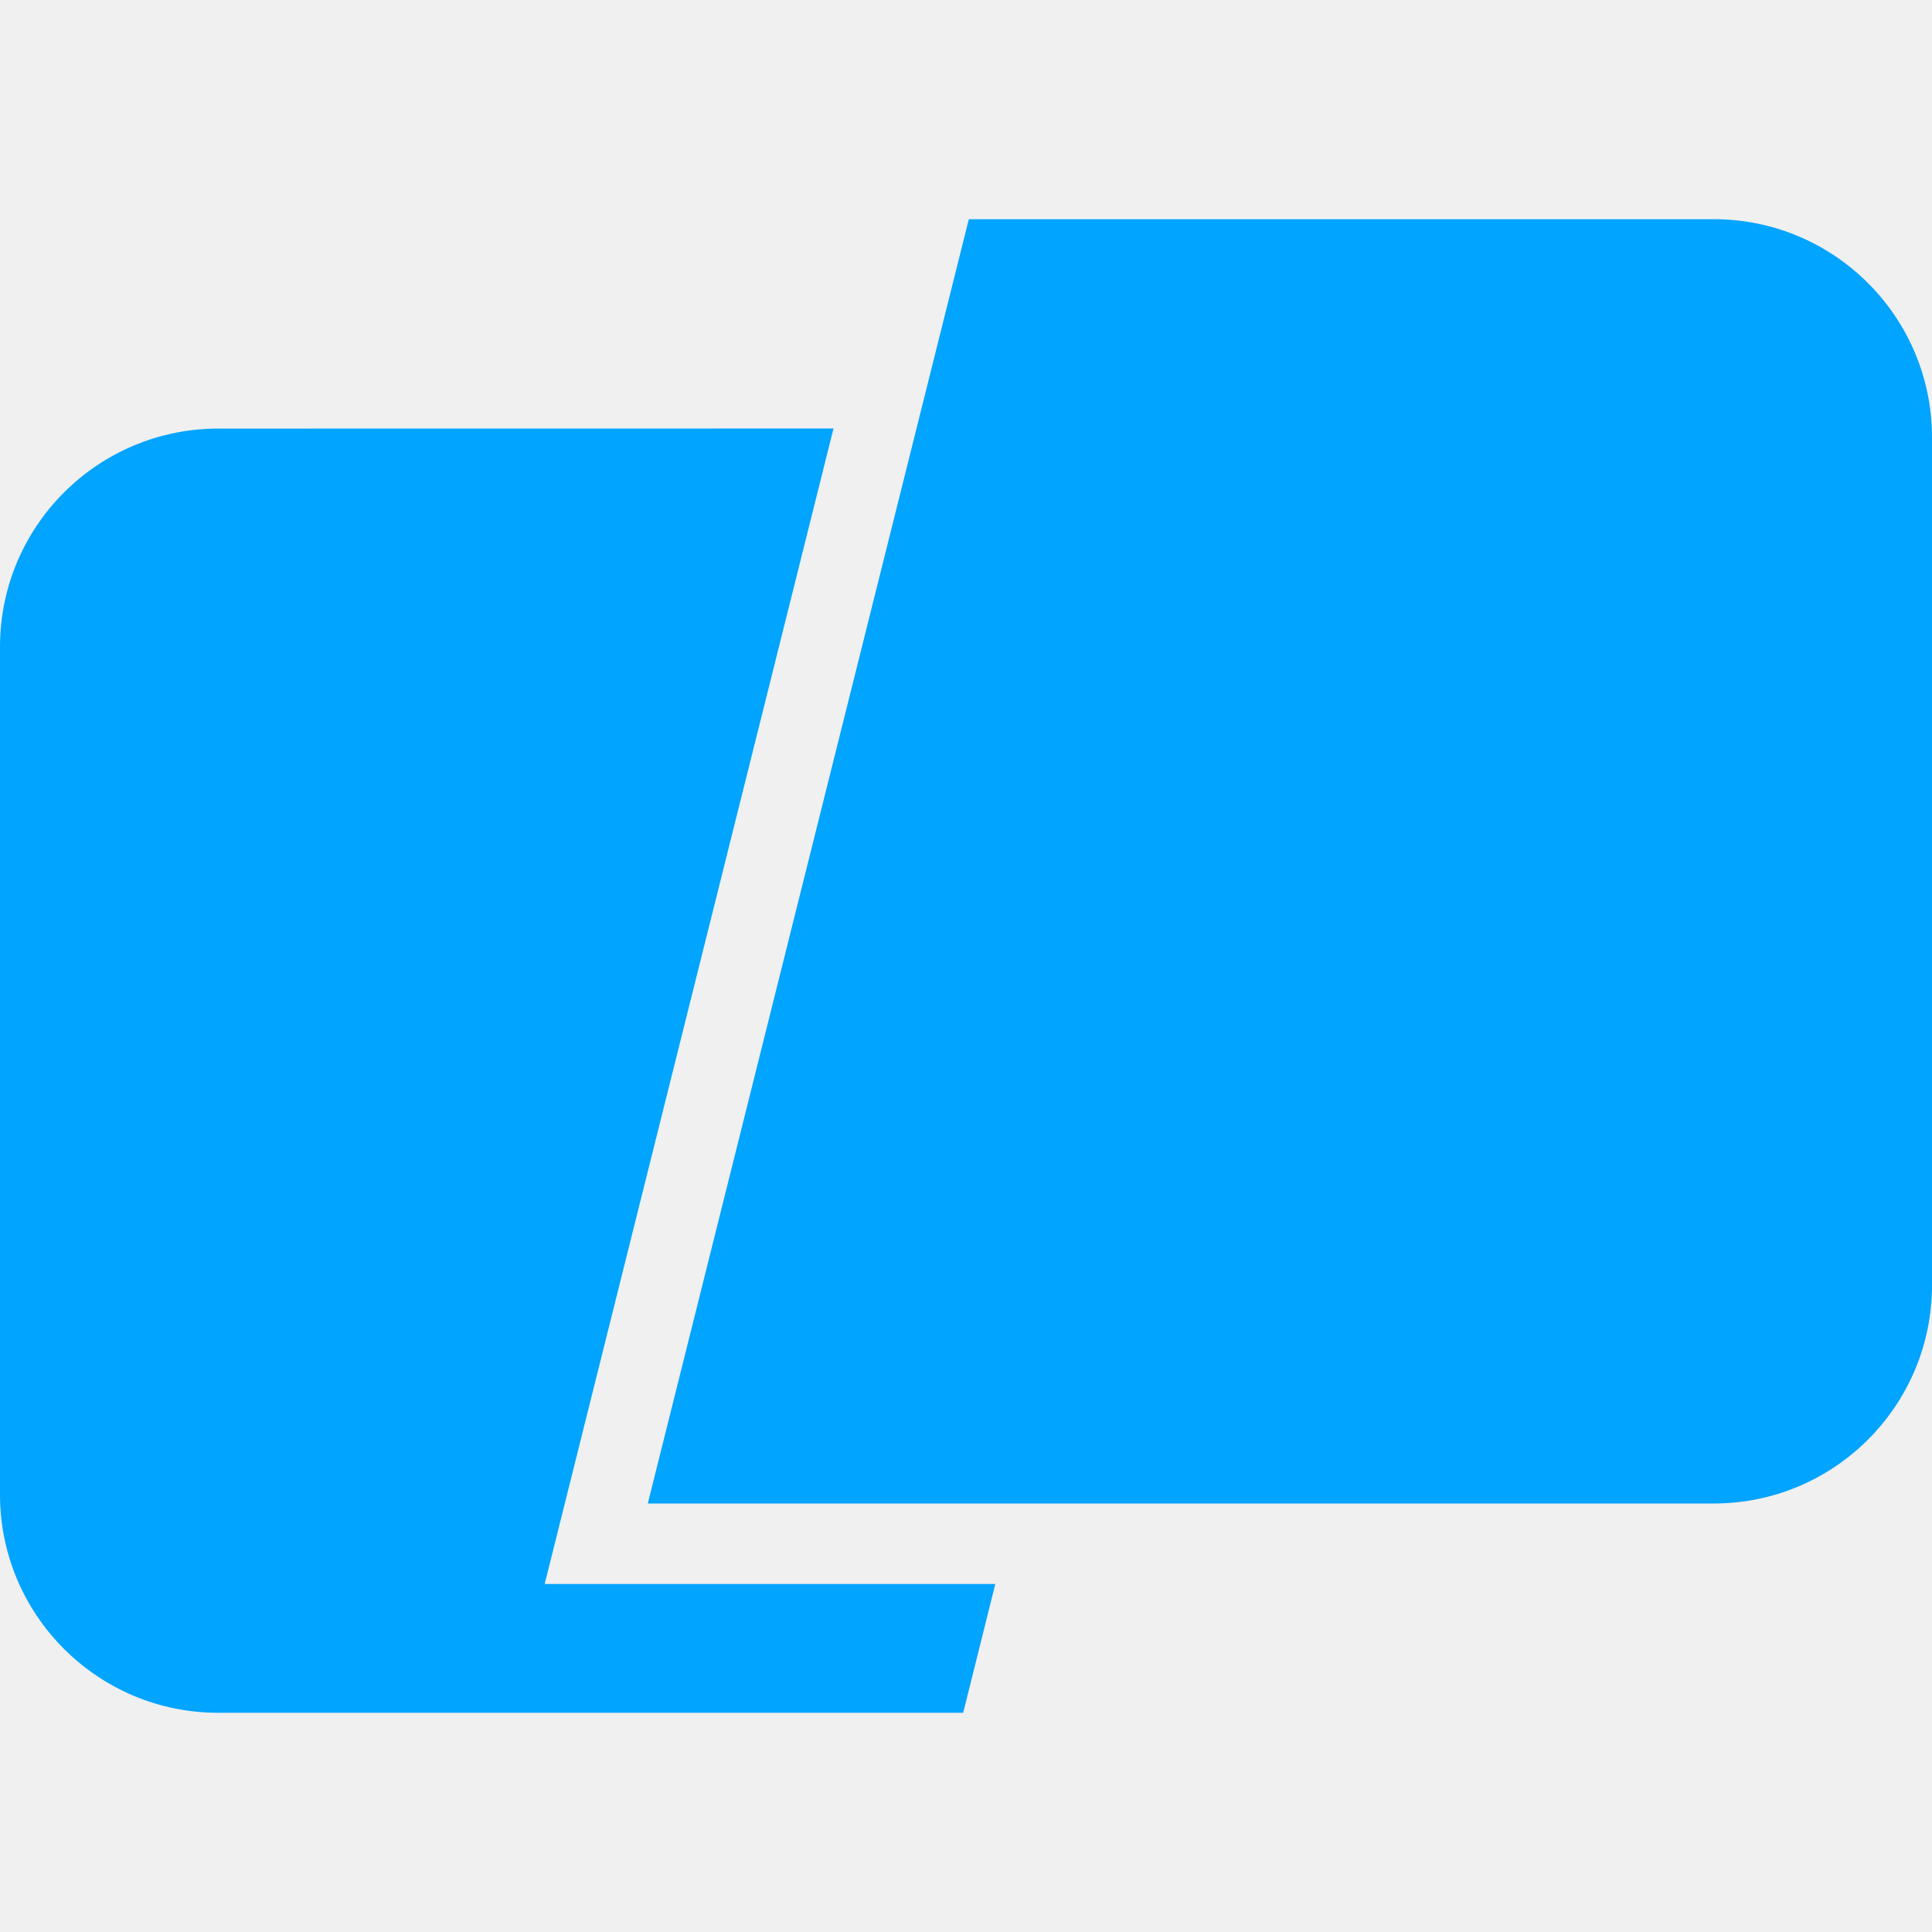
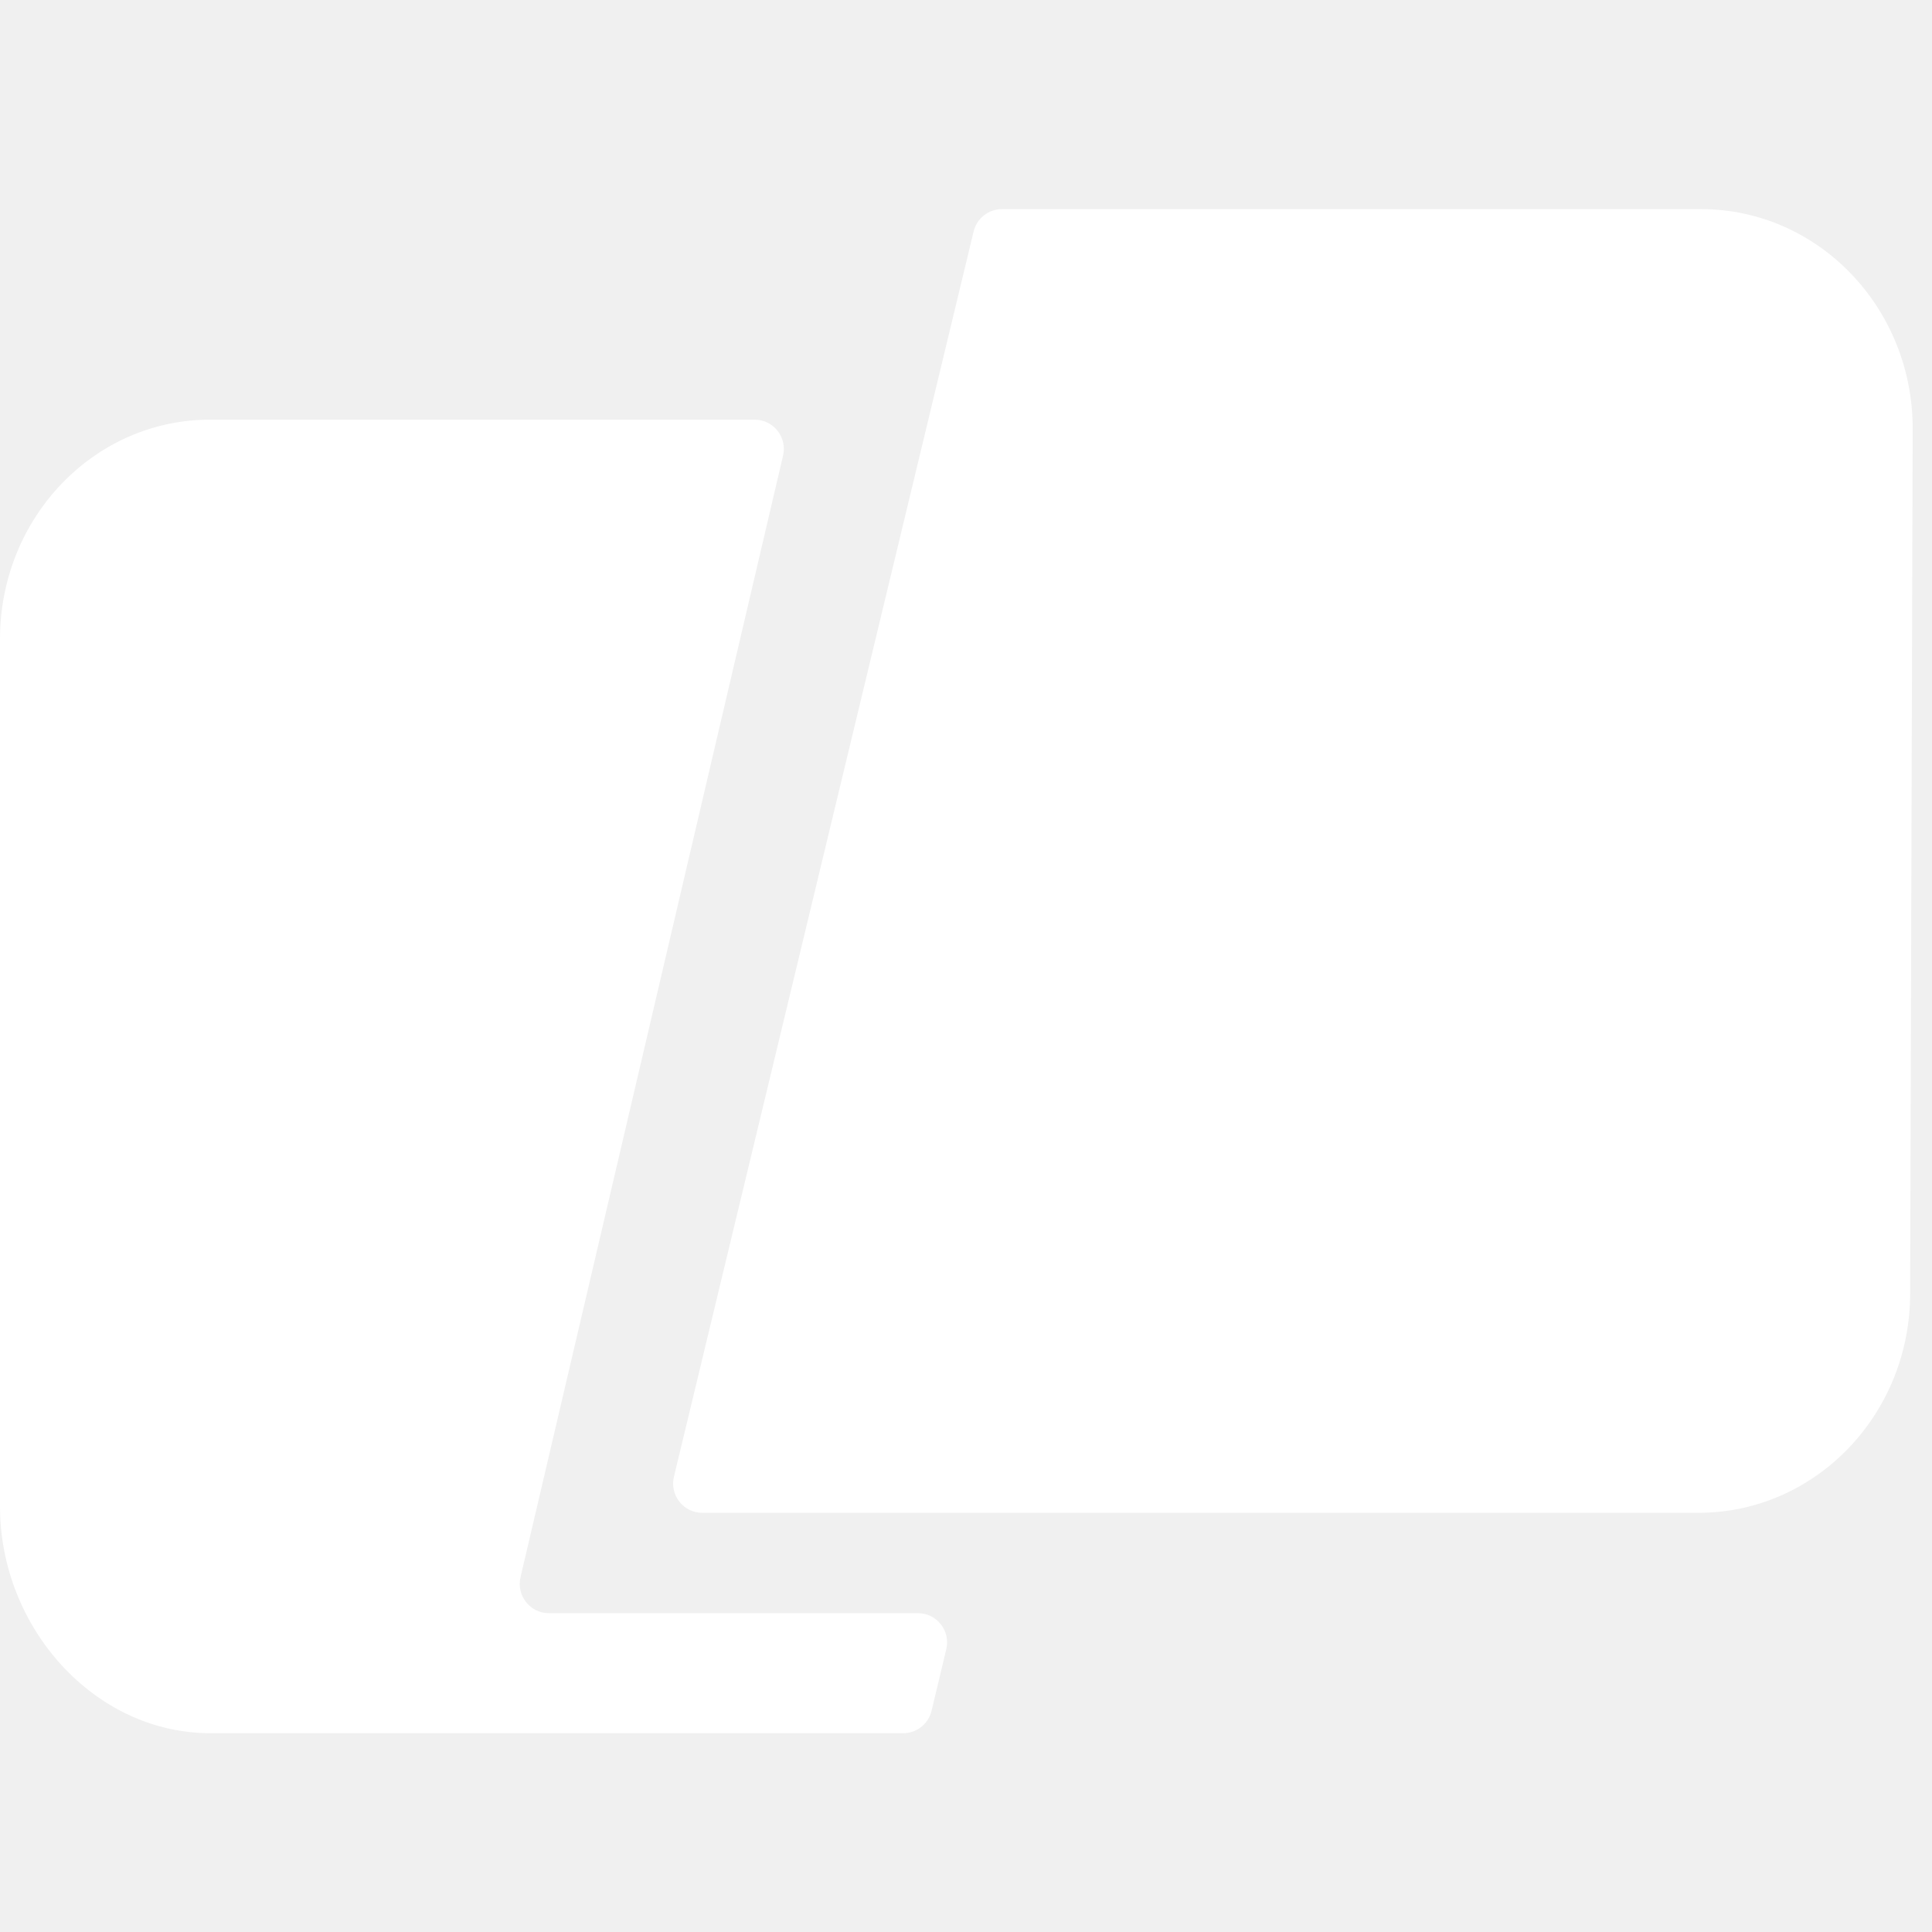
- <svg xmlns="http://www.w3.org/2000/svg" fill="#01A4FF" role="img" viewBox="0 0 24 24">
-   <path d="M12.035 2.723h9.253A2.712 2.712 0 0 1 24 5.435v10.529a2.712 2.712 0 0 1-2.712 2.713H8.047Zm-1.681 2.6L6.766 19.677h5.598l-.399 1.6H2.712A2.712 2.712 0 0 1 0 18.565V8.036a2.712 2.712 0 0 1 2.712-2.712Z" />
+ <svg xmlns="http://www.w3.org/2000/svg" viewBox="0 35 150 130" width="256" height="256" fill="#FFFFFF">
+   <path d="M75.591 42.974C75.837 41.955 76.746 41.237 77.791 41.237H132.069C141.143 41.237 148.5 48.862 148.5 58.268L148.303 125.423C148.303 134.829 140.946 142.454 131.872 142.454H54.523C53.059 142.454 51.98 141.081 52.324 139.652L75.591 42.974Z" />
+   <path d="M60.797 60.372C61.131 58.948 60.053 57.584 58.595 57.584H16.291C7.294 57.584 0 65.209 0 74.615V141.968C0 151.373 7.331 159.566 16.329 159.566H70.126C71.172 159.566 72.082 158.846 72.326 157.826L73.469 153.044C73.811 151.617 72.732 150.246 71.269 150.246H42.614C41.156 150.246 40.079 148.881 40.412 147.457L60.797 60.372Z" />
</svg>
